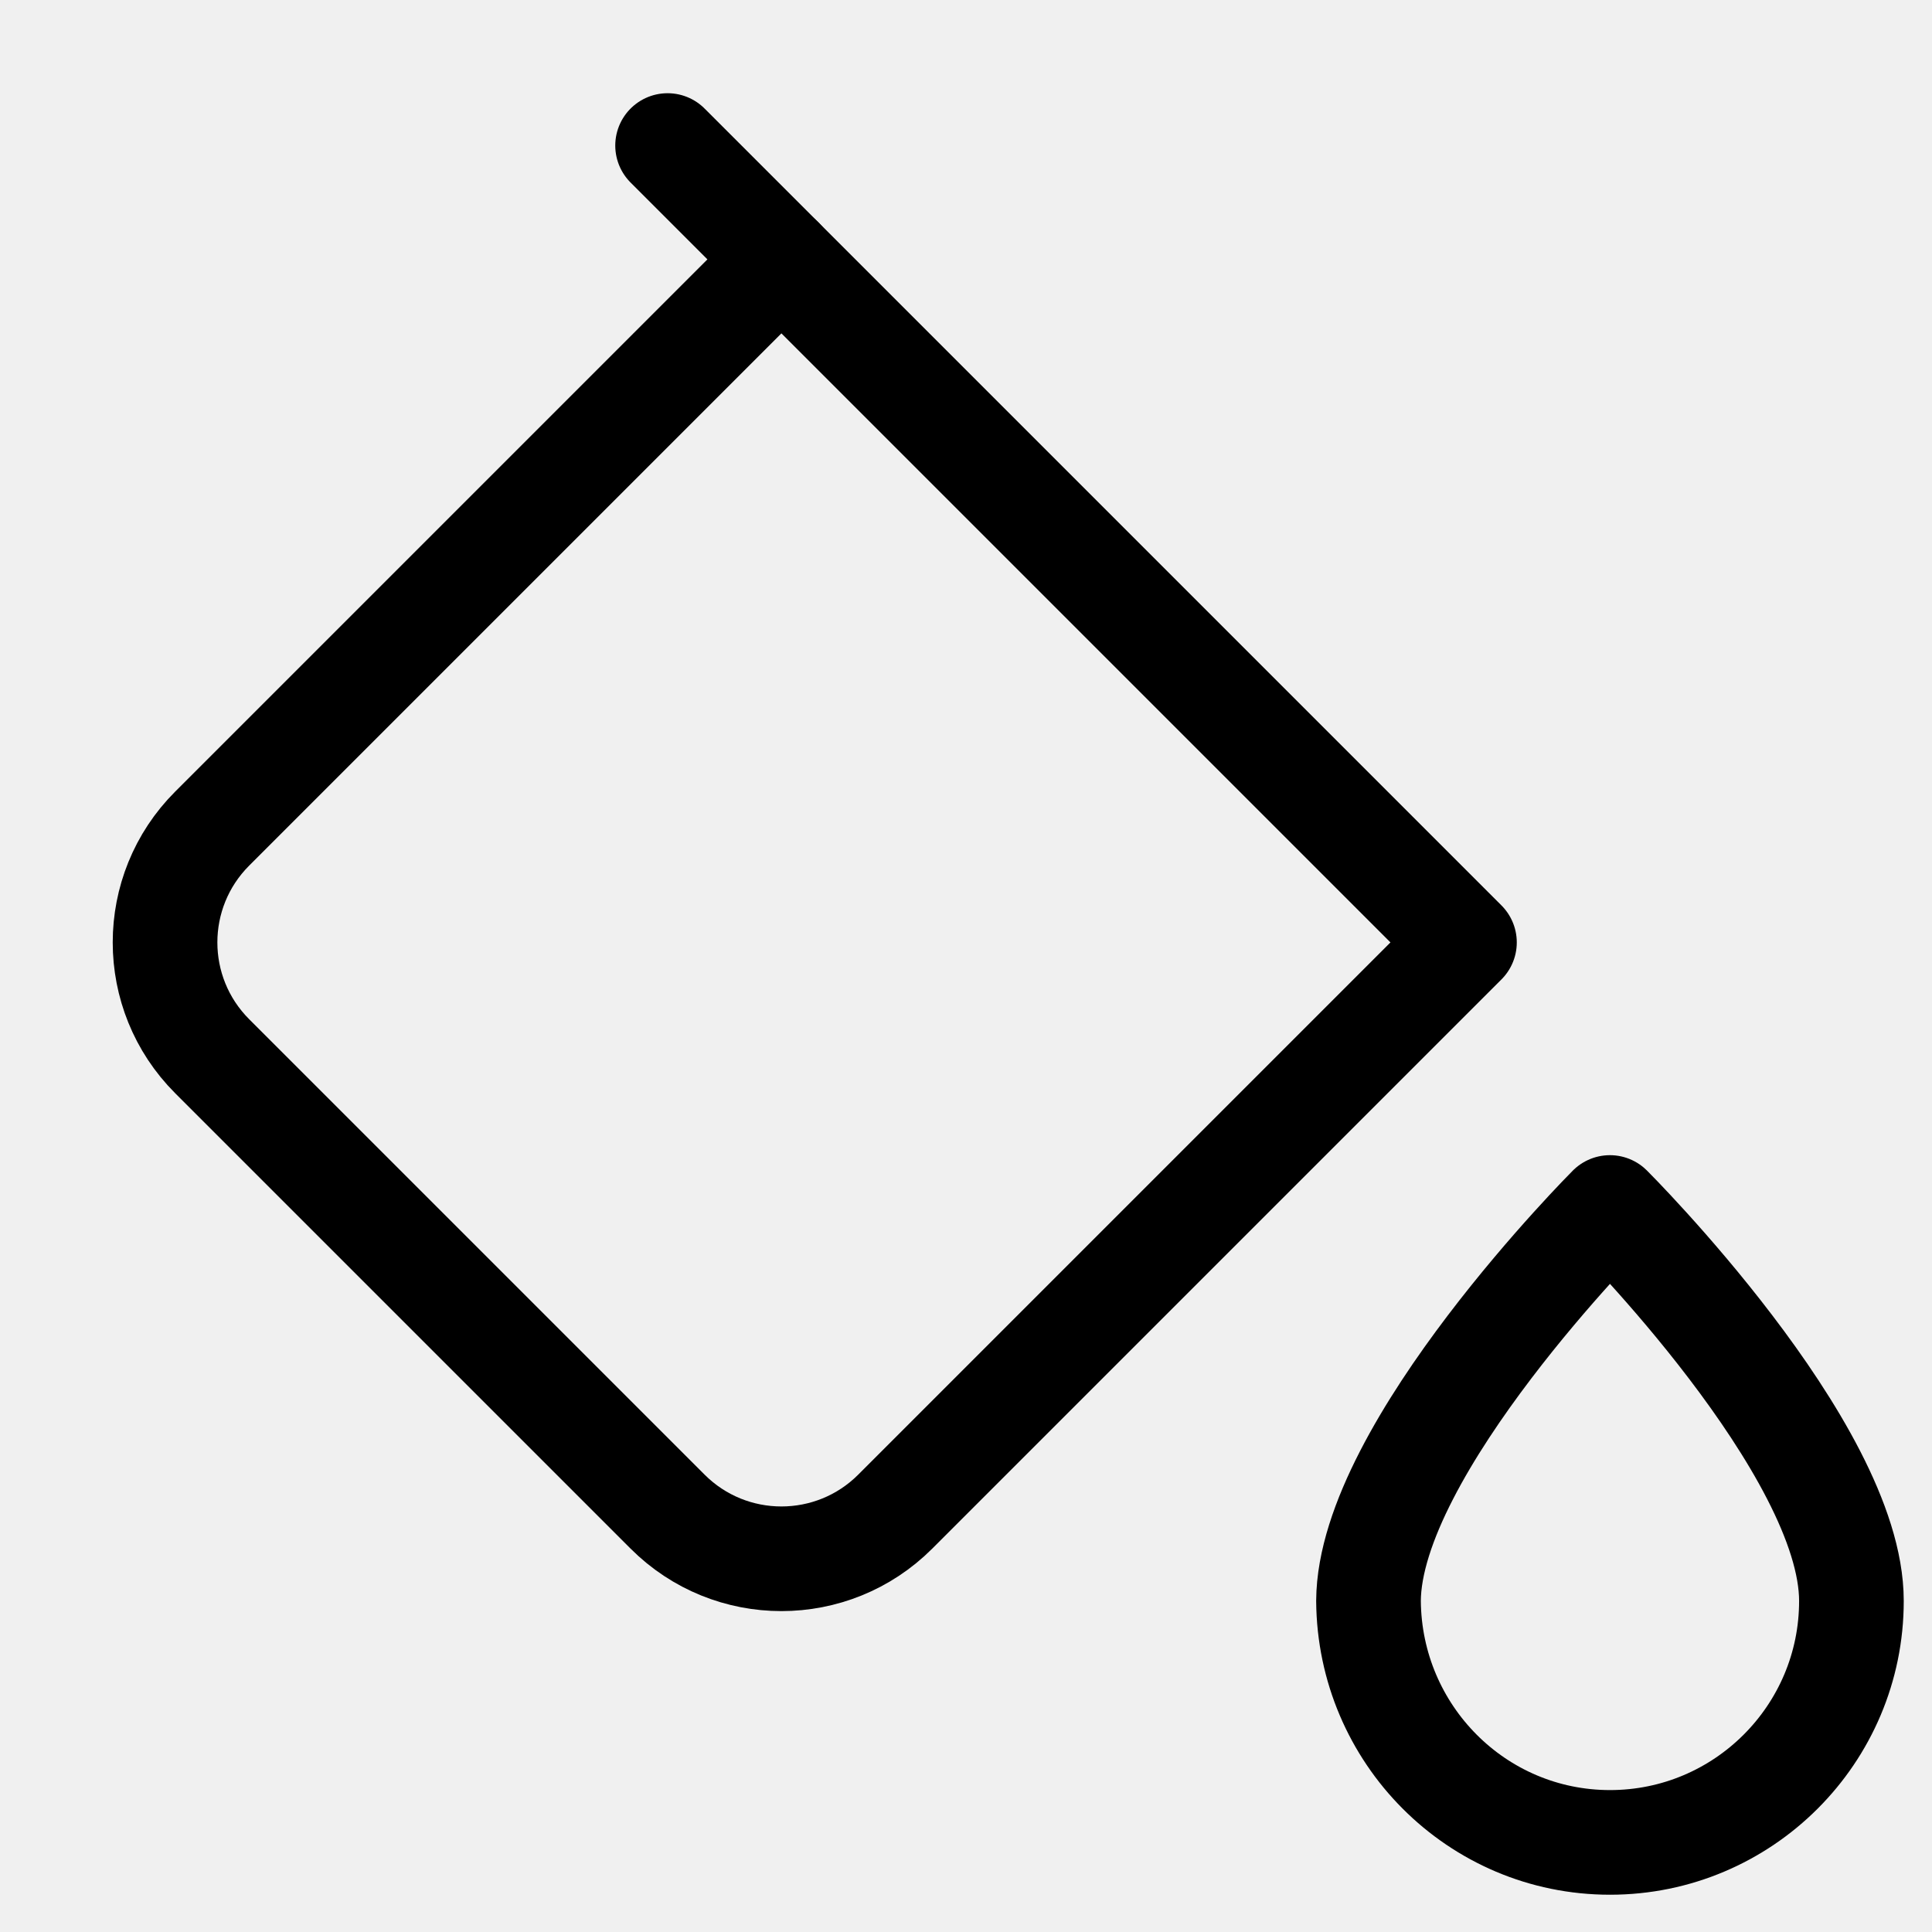
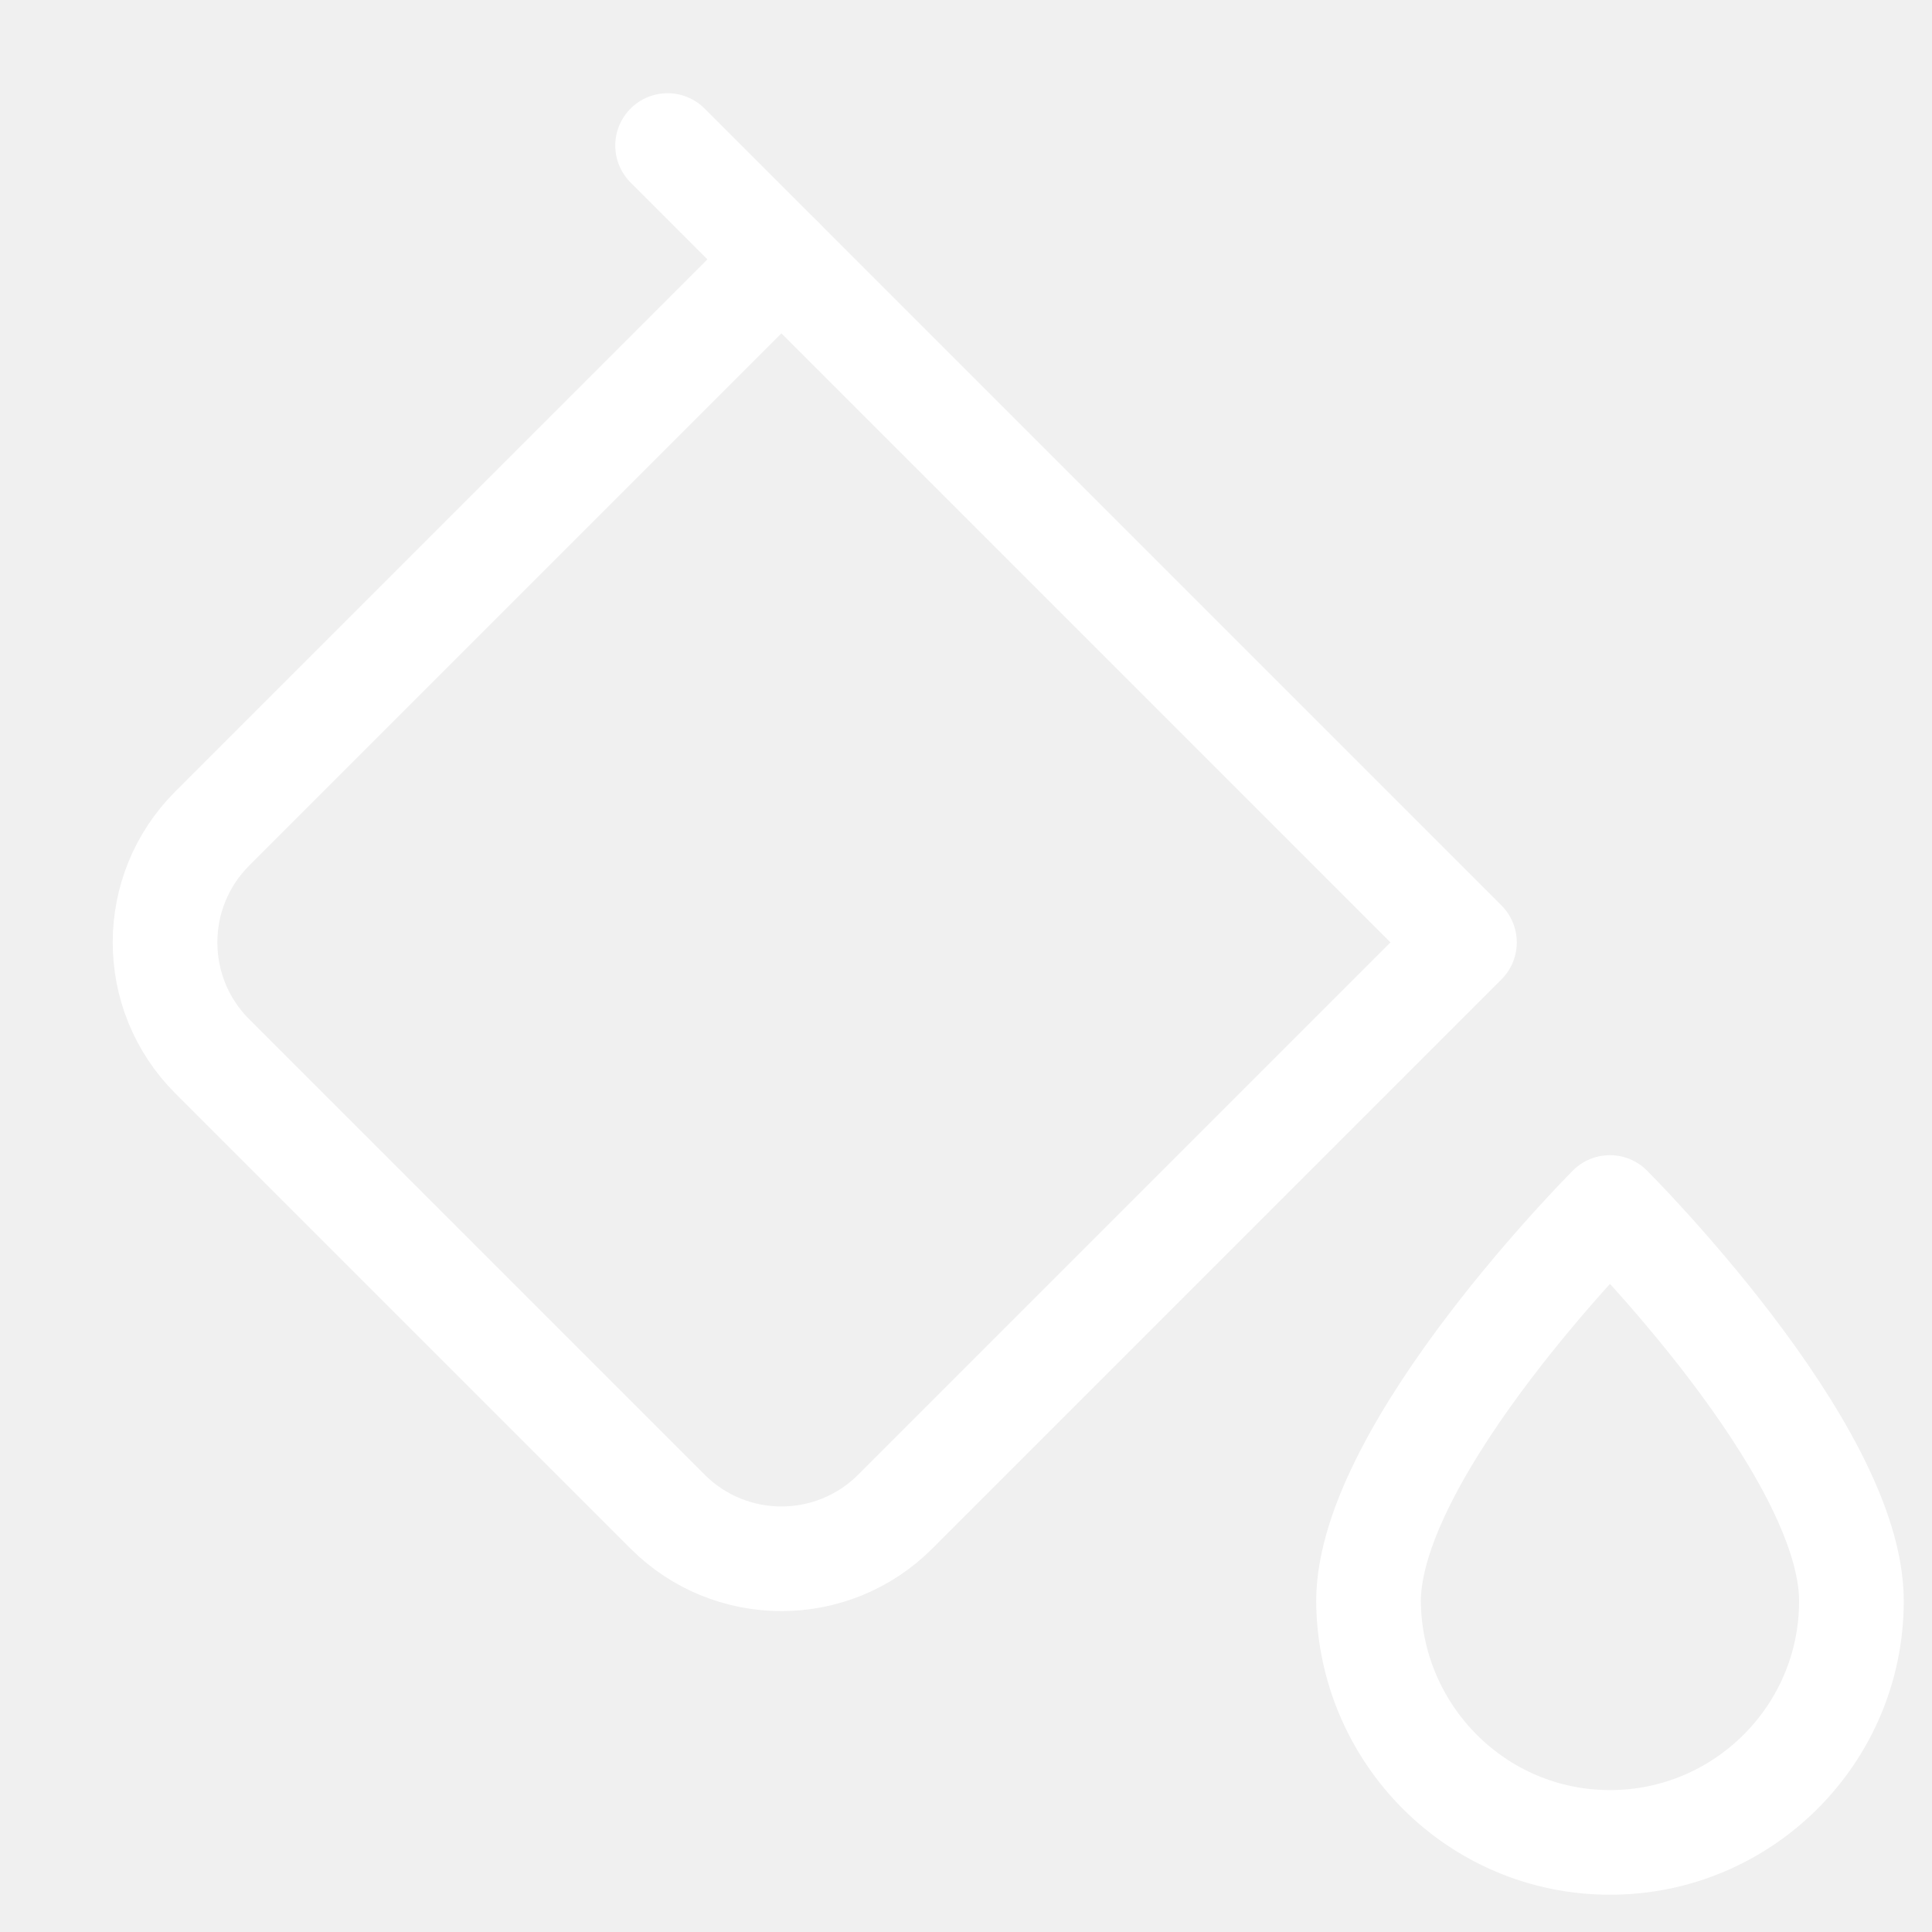
- <svg xmlns="http://www.w3.org/2000/svg" width="51px" height="51px" viewBox="0 0 24 24" stroke-width="1.3" fill="none" color="#000000">
-   <path d="M2.636 10.293L9.707 3.222L18.192 11.707L11.121 18.778C10.34 19.559 9.074 19.559 8.293 18.778L2.636 13.121C1.855 12.34 1.855 11.074 2.636 10.293Z" stroke="#000000" stroke-width="1.3" stroke-linecap="round" stroke-linejoin="round" />
-   <path d="M8.293 1.808L9.707 3.222" stroke="#000000" stroke-width="1.3" stroke-linecap="round" stroke-linejoin="round" />
-   <path fill-rule="evenodd" clip-rule="evenodd" d="M19.999 15C19.999 15 22.999 17.993 22.999 19.887C23 21.542 21.655 22.887 20 22.887C18.344 22.887 17.012 21.542 17 19.887C17.01 17.992 19.999 15 19.999 15Z" stroke="#000000" stroke-width="1.3" stroke-miterlimit="1.5" stroke-linecap="round" stroke-linejoin="round" />
+ <svg xmlns="http://www.w3.org/2000/svg" width="51px" height="51px" viewBox="0 0 24 24" stroke-width="1.3" fill="none" color="#FFFFFF">
+   <path d="M2.636 10.293L9.707 3.222L18.192 11.707L11.121 18.778C10.34 19.559 9.074 19.559 8.293 18.778L2.636 13.121C1.855 12.34 1.855 11.074 2.636 10.293Z" stroke="#FFFFFF" stroke-width="1.3" stroke-linecap="round" stroke-linejoin="round" />
+   <path d="M8.293 1.808L9.707 3.222" stroke="#FFFFFF" stroke-width="1.3" stroke-linecap="round" stroke-linejoin="round" />
+   <path fill-rule="evenodd" clip-rule="evenodd" d="M19.999 15C19.999 15 22.999 17.993 22.999 19.887C23 21.542 21.655 22.887 20 22.887C18.344 22.887 17.012 21.542 17 19.887C17.01 17.992 19.999 15 19.999 15Z" stroke="#FFFFFF" stroke-width="1.3" stroke-miterlimit="1.5" stroke-linecap="round" stroke-linejoin="round" />
</svg>
